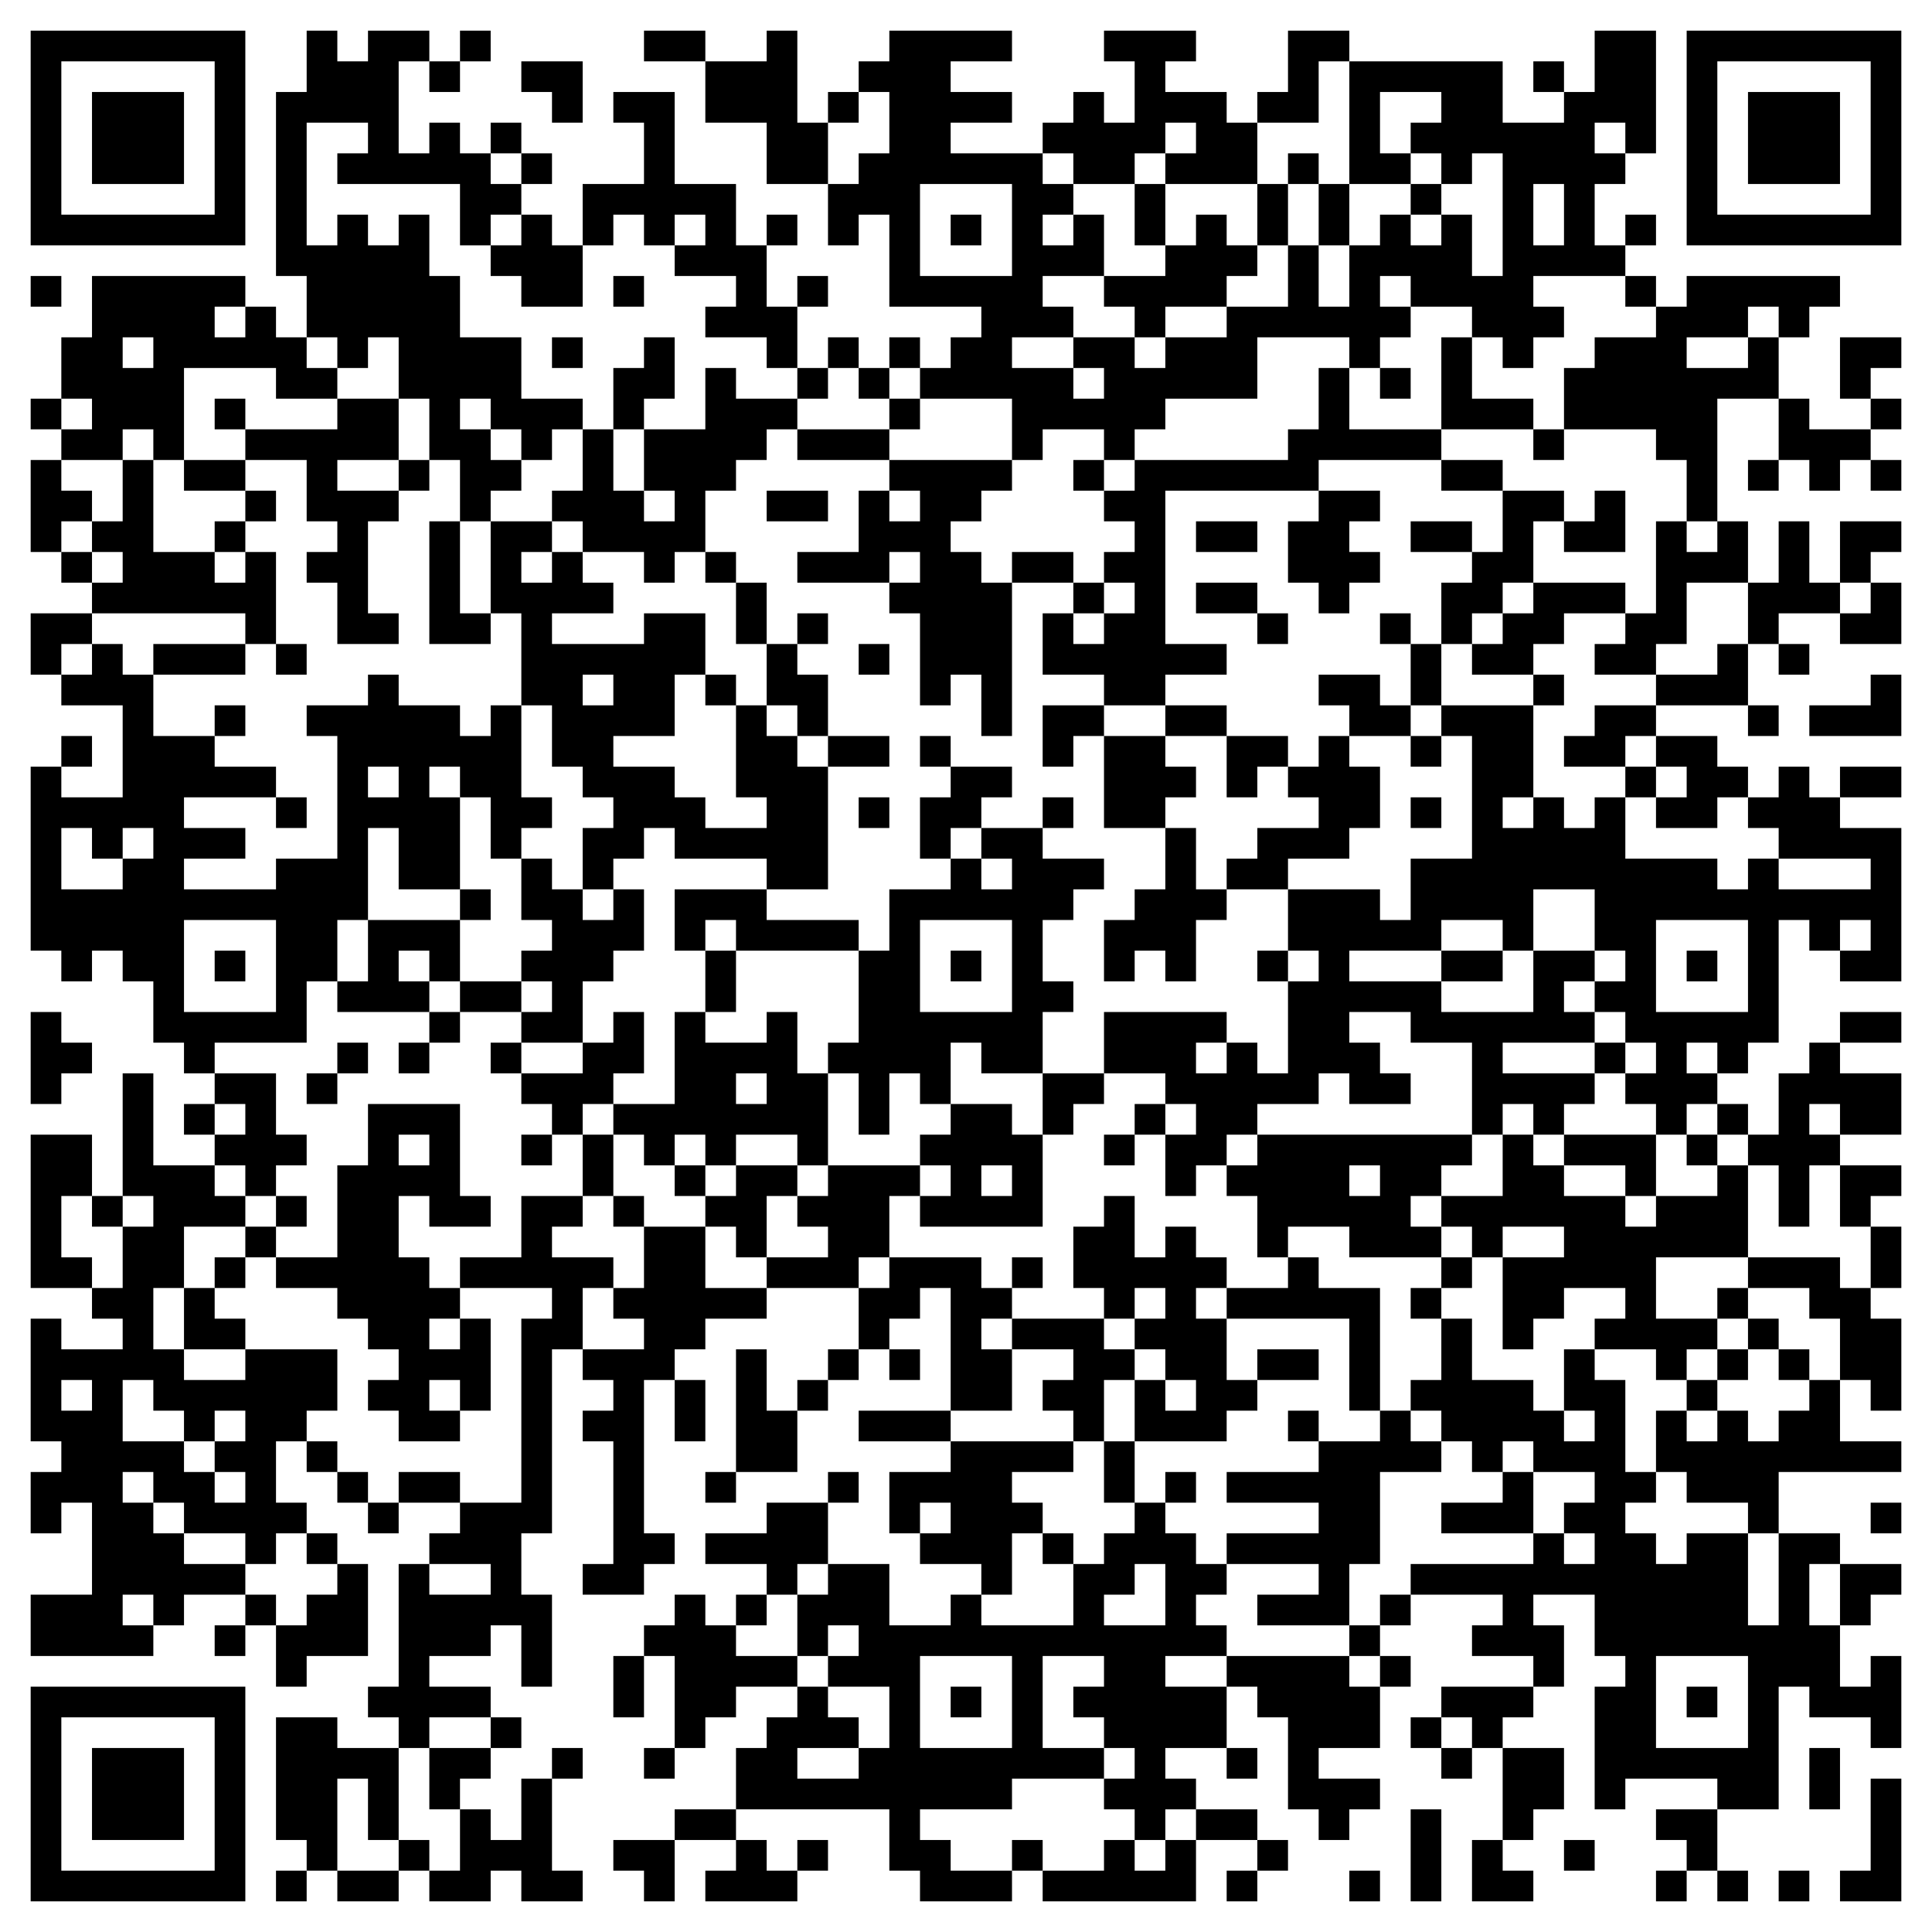
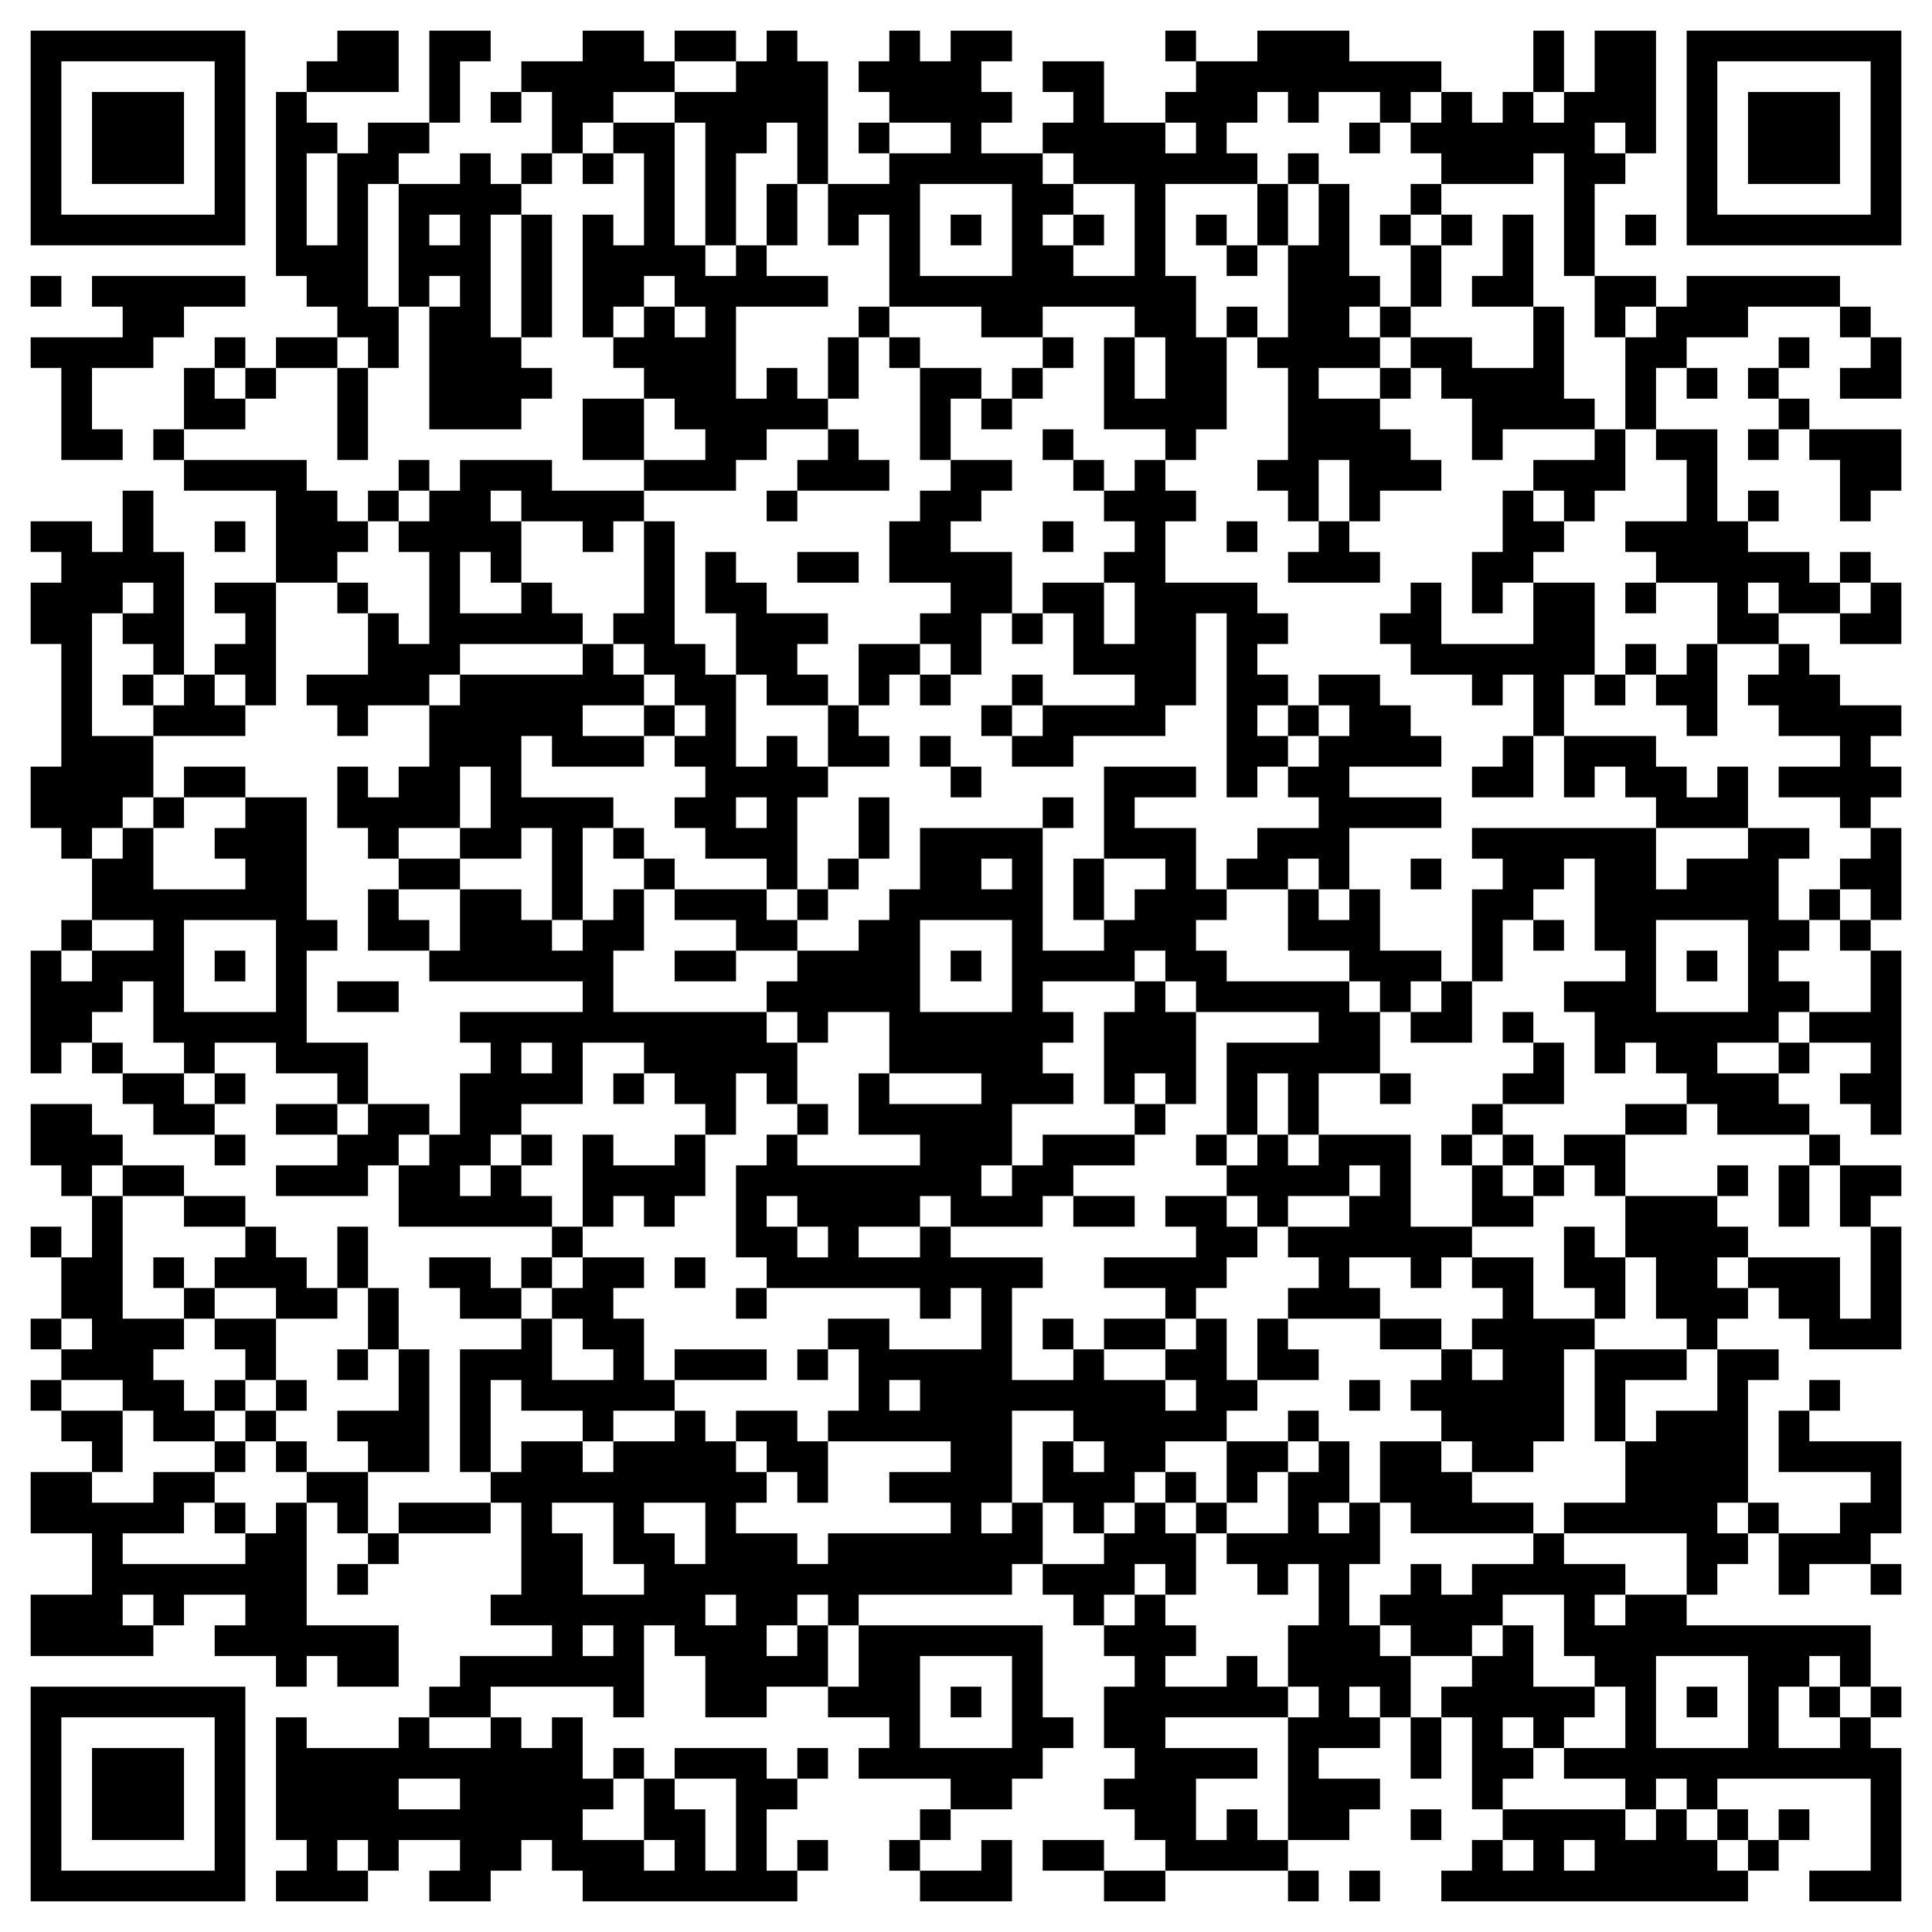
<svg xmlns="http://www.w3.org/2000/svg" viewBox="0 0 63 63">
-   <path d="M1 1h7v7h-7zM10 1h1v1h1v-1h2v1h-1v3h1v-1h1v1h1v1h1v1h-1v1h-1v-2h-4v-1h1v-1h-2v4h1v-1h1v1h1v-1h1v2h1v2h2v2h2v1h-1v1h-1v-1h-1v-1h-1v1h1v1h1v1h-1v1h-1v-2h-1v-2h-1v-2h-1v1h-1v-1h-1v-2h-1v-6h1zM15 1h1v1h-1zM21 1h2v1h-2zM25 1h1v3h1v2h-2v-2h-2v-2h2zM29 1h4v1h-2v1h2v1h-2v1h3v1h1v1h-1v1h1v-1h1v2h-2v1h1v1h-2v1h2v1h1v-1h-1v-1h2v1h1v-1h2v-1h2v-2h1v2h1v-2h1v-1h1v1h1v-1h1v2h1v-4h-1v1h-1v-1h-1v-1h1v-1h-2v2h1v1h-2v-4h5v2h2v-1h1v-2h2v4h-1v-1h-1v1h1v1h-1v2h1v1h-3v1h1v1h-1v1h-1v-1h-1v-1h-2v-1h-1v1h1v1h-1v1h-1v-1h-3v2h-3v1h-1v1h-1v-1h-2v1h-1v-2h-3v-1h1v-1h1v-1h-3v-3h-1v1h-1v-2h1v-1h1v-2h-1v-1h1zM36 1h3v1h-1v1h2v1h1v2h-3v-1h1v-1h-1v1h-1v1h-2v-1h-1v-1h1v-1h1v1h1v-2h-1zM42 1h2v1h-1v2h-2v-1h1zM55 1h7v7h-7zM2 2v5h5v-5zM14 2h1v1h-1zM17 2h2v2h-1v-1h-1zM50 2h1v1h-1zM56 2v5h5v-5zM3 3h3v3h-3zM20 3h2v3h2v2h1v2h1v2h-1v-1h-2v-1h1v-1h-2v-1h1v-1h-1v1h-1v-1h-1v1h-1v-2h2v-2h-1zM27 3h1v1h-1zM57 3h3v3h-3zM16 4h1v1h-1zM17 5h1v1h-1zM42 5h1v1h-1zM30 6v3h3v-3zM37 6h1v2h-1zM41 6h1v2h-1zM43 6h1v2h-1zM46 6h1v1h-1zM50 6v2h1v-2zM17 7h1v1h1v2h-2v-1h-1v-1h1zM25 7h1v1h-1zM31 7h1v1h-1zM39 7h1v1h1v1h-1v1h-2v1h-1v-1h-1v-1h2v-1h1zM53 7h1v1h-1zM1 9h1v1h-1zM3 9h5v1h-1v1h1v-1h1v1h1v1h1v1h-2v-1h-3v3h-1v-1h-1v1h-2v-1h1v-1h-1v-2h1zM20 9h1v1h-1zM26 9h1v1h-1zM53 9h1v1h-1zM55 9h5v1h-1v1h-1v-1h-1v1h-2v1h2v-1h1v2h-2v4h-1v-2h-1v-1h-3v-2h1v-1h2v-1h1zM4 11v1h1v-1zM18 11h1v1h-1zM21 11h1v2h-1v1h-1v-2h1zM27 11h1v1h-1zM29 11h1v1h-1zM47 11h1v2h2v1h-3zM60 11h2v1h-1v1h-1zM23 12h1v1h2v1h-1v1h-1v1h-1v2h-1v1h-1v-1h-2v-1h-1v-1h1v-2h1v2h1v1h1v-1h-1v-2h2zM26 12h1v1h-1zM28 12h1v1h-1zM43 12h1v2h3v1h-4v1h-5v5h2v1h-2v1h-2v-1h-2v-2h1v1h1v-1h1v-1h-1v-1h1v-1h-1v-1h1v-1h5v-1h1zM45 12h1v1h-1zM1 13h1v1h-1zM7 13h1v1h-1zM11 13h2v2h-2v1h2v1h-1v3h1v1h-2v-2h-1v-1h1v-1h-1v-2h-2v-1h3zM29 13h1v1h-1zM58 13h1v1h2v1h-1v1h-1v-1h-1zM61 13h1v1h-1zM26 14h3v1h-3zM50 14h1v1h-1zM1 15h1v1h1v1h-1v1h-1zM4 15h1v3h2v1h1v-1h1v3h-1v-1h-5v-1h1v-1h-1v-1h1zM6 15h2v1h-2zM13 15h1v1h-1zM29 15h4v1h-1v1h-1v1h1v1h1v5h-1v-2h-1v1h-1v-3h-1v-1h1v-1h-1v1h-3v-1h2v-2h1v1h1v-1h-1zM35 15h1v1h-1zM47 15h2v1h-2zM57 15h1v1h-1zM61 15h1v1h-1zM8 16h1v1h-1zM25 16h2v1h-2zM43 16h2v1h-1v1h1v1h-1v1h-1v-1h-1v-2h1zM49 16h2v1h-1v2h-1v1h-1v1h-1v-2h1v-1h1zM52 16h1v2h-2v-1h1zM7 17h1v1h-1zM14 17h1v3h1v1h-2zM16 17h2v1h-1v1h1v-1h1v1h1v1h-2v1h3v-1h2v2h-1v2h-2v1h2v1h1v1h2v-1h-1v-3h1v1h1v1h1v4h-2v-1h-3v-1h-1v1h-1v1h-1v-2h1v-1h-1v-1h-1v-2h-1v-3h-1zM39 17h2v1h-2zM46 17h2v1h-2zM54 17h1v1h1v-1h1v2h-2v2h-1v1h-2v-1h1v-1h1zM58 17h1v2h1v1h-2v1h-1v-2h1zM60 17h2v1h-1v1h-1zM2 18h1v1h-1zM23 18h1v1h-1zM33 18h2v1h-2zM24 19h1v2h-1zM35 19h1v1h-1zM39 19h2v1h-2zM50 19h3v1h-2v1h-1v1h-2v-1h1v-1h1zM61 19h1v2h-2v-1h1zM1 20h2v1h-1v1h-1zM26 20h1v1h-1zM41 20h1v1h-1zM45 20h1v1h-1zM3 21h1v1h1v2h2v1h2v1h-3v1h2v1h-2v1h3v-1h2v-4h-1v-1h2v-1h1v1h2v1h1v-1h1v3h1v1h-1v1h-1v-2h-1v-1h-1v1h1v3h-2v-2h-1v3h-1v2h-1v2h-3v1h-1v-1h-1v-2h-1v-1h-1v1h-1v-1h-1v-6h1v1h2v-3h-2v-1h1zM5 21h3v1h-3zM9 21h1v1h-1zM25 21h1v1h1v2h-1v-1h-1zM28 21h1v1h-1zM46 21h1v2h-1zM56 21h1v2h-3v-1h2zM58 21h1v1h-1zM19 22v1h1v-1zM23 22h1v1h-1zM43 22h2v1h1v1h-2v-1h-1zM50 22h1v1h-1zM61 22h1v2h-3v-1h2zM7 23h1v1h-1zM34 23h2v1h-1v1h-1zM38 23h2v1h-2zM47 23h3v3h-1v1h1v-1h1v1h1v-1h1v2h3v1h1v-1h1v1h3v-1h-3v-1h-1v-1h1v-1h1v1h1v1h2v5h-2v-1h1v-1h-1v1h-1v-1h-1v4h-1v1h-1v-1h-1v1h1v1h-1v1h-1v-1h-1v-1h1v-1h-1v-1h-1v-1h1v-1h-1v-2h-2v2h-1v-1h-2v1h-3v1h3v1h3v-2h2v1h-1v1h1v1h-3v1h3v1h-1v1h-1v-1h-1v1h-1v-3h-2v-1h-2v1h1v1h1v1h-2v-1h-1v1h-2v1h-1v1h-1v1h-1v-2h1v-1h-1v-1h-2v-2h4v1h-1v1h1v-1h1v1h1v-3h1v-1h-1v-2h3v1h1v-2h2v-4h-1zM52 23h2v1h-1v1h-2v-1h1zM57 23h1v1h-1zM2 24h1v1h-1zM27 24h2v1h-2zM30 24h1v1h-1zM36 24h2v1h1v1h-1v1h-2zM40 24h2v1h-1v1h-1zM43 24h1v1h1v2h-1v1h-2v1h-2v-1h1v-1h2v-1h-1v-1h1zM46 24h1v1h-1zM54 24h2v1h1v1h-1v1h-2v-1h1v-1h-1zM12 25v1h1v-1zM31 25h2v1h-1v1h-1v1h-1v-2h1zM53 25h1v1h-1zM60 25h2v1h-2zM9 26h1v1h-1zM28 26h1v1h-1zM34 26h1v1h-1zM46 26h1v1h-1zM2 27v2h2v-1h1v-1h-1v1h-1v-1zM32 27h2v1h2v1h-1v1h-1v2h1v1h-1v2h-2v-1h-1v2h-1v-1h-1v2h-1v-2h-1v-1h1v-3h1v-2h2v-1h1v1h1v-1h-1zM38 27h1v2h1v1h-1v2h-1v-1h-1v1h-1v-2h1v-1h1zM17 28h1v1h1v1h1v-1h1v2h-1v1h-1v2h-2v-1h1v-1h-1v-1h1v-1h-1zM15 29h1v1h-1zM22 29h3v1h3v1h-4v-1h-1v1h-1zM6 30v3h3v-3zM12 30h3v2h-1v-1h-1v1h1v1h-3v-1h1zM30 30v3h3v-3zM54 30v3h3v-3zM7 31h1v1h-1zM23 31h1v2h-1zM31 31h1v1h-1zM41 31h1v1h-1zM47 31h2v1h-2zM55 31h1v1h-1zM15 32h2v1h-2zM1 33h1v1h1v1h-1v1h-1zM14 33h1v1h-1zM20 33h1v2h-1v1h-1v1h-1v-1h-1v-1h2v-1h1zM22 33h1v1h2v-1h1v2h1v3h-1v-1h-2v1h-1v-1h-1v1h-1v-1h-1v-1h2zM60 33h2v1h-2zM11 34h1v1h-1zM13 34h1v1h-1zM16 34h1v1h-1zM52 34h1v1h-1zM59 34h1v1h2v2h-2v-1h-1v1h1v1h-1v2h-1v-2h-1v-1h1v-2h1zM4 35h1v3h2v1h1v1h-2v2h-1v2h1v1h2v-1h3v2h-1v1h-1v2h1v1h-1v1h-1v-1h-2v-1h-1v-1h-1v1h1v1h1v1h2v1h-2v1h-1v-1h-1v1h1v1h-4v-2h2v-3h-1v1h-1v-2h1v-1h-1v-4h1v1h2v-1h-1v-1h1v-2h1v-1h-1zM7 35h2v2h1v1h-1v1h-1v-1h-1v-1h1v-1h-1zM10 35h1v1h-1zM24 35v1h1v-1zM34 35h2v1h-1v1h-1zM6 36h1v1h-1zM12 36h3v3h1v1h-2v-1h-1v2h1v1h1v1h-1v1h1v-1h1v3h-1v-1h-1v1h1v1h-2v-1h-1v-1h1v-1h-1v-1h-1v-1h-2v-1h2v-3h1zM31 36h2v1h1v3h-4v-1h1v-1h-1v-1h1zM37 36h1v1h-1zM56 36h1v1h-1zM1 37h2v2h-1v2h1v1h-2zM13 37v1h1v-1zM17 37h1v1h-1zM19 37h1v2h-1zM36 37h1v1h-1zM41 37h7v1h-1v1h-1v1h1v1h-3v-1h-2v1h-1v-2h-1v-1h1zM49 37h1v1h1v1h2v1h1v-1h2v-1h1v3h-3v2h2v1h-1v1h-1v-1h-2v-1h1v-1h-2v1h-1v1h-1v-3h2v-1h-2v1h-1v-1h-1v-1h2zM51 37h3v2h-1v-1h-2zM55 37h1v1h-1zM22 38h1v1h-1zM24 38h2v1h-1v2h-1v-1h-1v-1h1zM27 38h3v1h-1v2h-1v1h-3v-1h2v-1h-1v-1h1zM32 38v1h1v-1zM44 38v1h1v-1zM60 38h2v1h-1v1h-1zM3 39h1v1h-1zM9 39h1v1h-1zM17 39h2v1h-1v1h2v1h-1v2h-1v6h-1v2h1v3h-1v-2h-1v1h-2v1h2v1h-2v1h-1v-1h-1v-1h1v-4h1v1h2v-1h-2v-1h1v-1h2v-6h1v-1h-3v-1h2zM20 39h1v1h-1zM36 39h1v2h1v-1h1v1h1v1h-1v1h1v2h1v1h-1v1h-3v-2h1v1h1v-1h-1v-1h-1v-1h1v-1h-1v1h-1v-1h-1v-2h1zM8 40h1v1h-1zM21 40h2v2h2v1h-2v1h-1v1h-1v5h1v1h-1v1h-2v-1h1v-4h-1v-1h1v-1h-1v-1h2v-1h-1v-1h1zM61 40h1v2h-1zM7 41h1v1h-1zM29 41h3v1h1v1h-1v1h1v2h-2v-4h-1v1h-1v1h-1v-2h1zM33 41h1v1h-1zM42 41h1v1h2v4h-1v-3h-4v-1h2zM47 41h1v1h-1zM57 41h3v1h1v1h1v3h-1v-1h-1v-2h-1v-1h-2zM6 42h1v1h1v1h-2zM46 42h1v1h-1zM56 42h1v1h-1zM33 43h3v1h1v1h-1v2h-1v-1h-1v-1h1v-1h-2zM47 43h1v2h2v1h1v1h1v-1h-1v-2h1v1h1v3h1v1h-1v1h1v1h1v-1h2v3h1v-3h2v1h-1v2h1v2h1v-1h1v3h-1v-1h-2v-1h-1v4h-2v-1h-3v1h-1v-4h1v-1h-1v-2h-2v1h1v2h-1v-1h-2v-1h1v-1h-3v-1h4v-1h1v1h1v-1h-1v-1h1v-1h-2v-1h-1v1h-1v-1h-1v-1h-1v-1h1zM57 43h1v1h-1zM24 44h1v2h1v2h-2zM27 44h1v1h-1zM29 44h1v1h-1zM41 44h2v1h-2zM56 44h1v1h-1zM58 44h1v1h-1zM2 45v1h1v-1zM4 45v2h2v1h1v1h1v-1h-1v-1h1v-1h-1v1h-1v-1h-1v-1zM22 45h1v2h-1zM26 45h1v1h-1zM55 45h1v1h-1zM59 45h1v2h2v1h-4v2h-1v-1h-2v-1h-1v-2h1v1h1v-1h1v1h1v-1h1zM28 46h3v1h-3zM42 46h1v1h-1zM45 46h1v1h1v1h-2v3h-1v2h-3v-1h2v-1h-3v-1h3v-1h-3v-1h3v-1h2zM10 47h1v1h-1zM31 47h4v1h-2v1h1v1h-1v2h-1v-1h-2v-1h1v-1h-1v1h-1v-2h2zM36 47h1v2h-1zM11 48h1v1h-1zM13 48h2v1h-2zM23 48h1v1h-1zM27 48h1v1h-1zM38 48h1v1h-1zM49 48h1v2h-3v-1h2zM12 49h1v1h-1zM25 49h2v2h-1v1h-1v-1h-2v-1h2zM37 49h1v1h1v1h1v1h-1v1h1v1h-2v1h2v2h-2v1h1v1h-1v1h-1v-1h-1v-1h1v-1h-1v-1h-1v-1h1v-1h-2v3h2v1h-3v1h-3v1h1v1h2v1h-3v-1h-1v-2h-5v-2h1v-1h1v-1h1v1h1v1h-2v1h2v-1h1v-2h-2v-1h1v-1h-1v1h-1v-2h1v-1h2v2h2v-1h1v1h3v-2h1v-1h1zM61 49h1v1h-1zM10 50h1v1h-1zM34 50h1v1h-1zM11 51h1v3h-2v1h-1v-2h1v-1h1zM37 51v1h-1v1h2v-2zM60 51h2v1h-1v1h-1zM8 52h1v1h-1zM22 52h1v1h1v1h2v1h-2v1h-1v1h-1v-3h-1v-1h1zM24 52h1v1h-1zM45 52h1v1h-1zM7 53h1v1h-1zM44 53h1v1h-1zM20 54h1v2h-1zM30 54v3h3v-3zM40 54h4v1h1v2h-2v1h2v1h-1v1h-1v-1h-1v-3h-1v-1h-1zM45 54h1v1h-1zM54 54v3h3v-3zM1 55h7v7h-7zM31 55h1v1h-1zM47 55h3v1h-1v1h-1v-1h-1zM55 55h1v1h-1zM2 56v5h5v-5zM9 56h2v1h2v3h-1v-2h-1v3h-1v-1h-1zM16 56h1v1h-1zM46 56h1v1h-1zM3 57h3v3h-3zM14 57h2v1h-1v1h-1zM18 57h1v1h-1zM21 57h1v1h-1zM40 57h1v1h-1zM47 57h1v1h-1zM49 57h2v2h-1v1h-1zM59 57h1v2h-1zM17 58h1v3h1v1h-2v-1h-1v1h-2v-1h1v-2h1v1h1zM61 58h1v4h-2v-1h1zM22 59h2v1h-2zM39 59h2v1h-2zM46 59h1v3h-1zM54 59h2v2h-1v-1h-1zM13 60h1v1h-1zM20 60h2v2h-1v-1h-1zM24 60h1v1h1v1h-3v-1h1zM26 60h1v1h-1zM33 60h1v1h-1zM36 60h1v1h1v-1h1v2h-5v-1h2zM41 60h1v1h-1zM48 60h1v1h1v1h-2zM51 60h1v1h-1zM9 61h1v1h-1zM11 61h2v1h-2zM40 61h1v1h-1zM44 61h1v1h-1zM54 61h1v1h-1zM56 61h1v1h-1zM58 61h1v1h-1z" />
+   <path d="M1 1h7v7h-7zM11 1h2v2h-3v-1h1zM14 1h2v1h-1v2h-1zM19 1h2v1h1v1h-2v1h-1v1h-1v-2h-1v-1h2zM22 1h2v1h-2zM25 1h1v1h1v4h-1v-2h-1v1h-1v3h-1v-4h-1v-1h2v-1h1zM29 1h1v1h1v-1h2v1h-1v1h1v1h-1v1h2v1h1v1h-1v1h1v1h2v-3h-2v-1h-1v-1h1v-1h-1v-1h2v2h2v1h1v-1h-1v-1h1v-1h2v-1h3v1h3v1h-1v1h-1v-1h-2v1h-1v-1h-1v1h-1v1h1v1h-3v3h1v2h1v3h-1v1h-1v-1h-2v-3h1v2h1v-2h-1v-1h-3v1h-2v-1h-3v-3h-1v1h-1v-2h2v-1h2v-1h-2v-1h-1v-1h1zM38 1h1v1h-1zM50 1h1v2h-1zM52 1h2v4h-1v-1h-1v1h1v1h-1v3h-1v-4h-1v1h-3v-1h-1v-1h1v-1h1v1h1v-1h1v1h1v-1h1zM55 1h7v7h-7zM2 2v5h5v-5zM56 2v5h5v-5zM3 3h3v3h-3zM9 3h1v1h1v1h-1v3h1v-3h1v-1h2v1h-1v1h-1v4h1v2h-1v-1h-1v-1h-1v-1h-1zM16 3h1v1h-1zM57 3h3v3h-3zM20 4h2v4h1v1h1v-1h1v1h2v1h-3v3h1v-1h1v1h1v1h-2v1h-1v1h-3v-1h2v-1h-1v-1h-1v-1h-1v-1h1v-1h1v1h1v-1h-1v-1h-1v1h-1v1h-1v-4h1v1h1v-3h-1zM28 4h1v1h-1zM44 4h1v1h-1zM15 5h1v1h1v1h-1v4h1v1h1v1h-1v1h-3v-4h1v-1h-1v1h-1v-4h2zM17 5h1v1h-1zM19 5h1v1h-1zM42 5h1v1h-1zM25 6h1v2h-1zM30 6v3h3v-3zM41 6h1v2h-1zM43 6h1v3h1v1h-1v1h1v1h-2v1h2v1h1v1h1v1h-2v1h-1v-2h-1v2h-1v-1h-1v-1h1v-3h-1v-1h1v-3h1zM46 6h1v1h-1zM14 7v1h1v-1zM17 7h1v4h-1zM31 7h1v1h-1zM35 7h1v1h-1zM39 7h1v1h-1zM45 7h1v1h-1zM47 7h1v1h-1zM49 7h1v3h-2v-1h1zM53 7h1v1h-1zM40 8h1v1h-1zM46 8h1v2h-1zM1 9h1v1h-1zM3 9h5v1h-2v1h-1v1h-2v2h1v1h-2v-3h-1v-1h3v-1h-1zM52 9h2v1h-1v1h-1zM55 9h5v1h-3v1h-2v1h-1v2h-1v-3h1v-1h1zM28 10h1v1h-1zM40 10h1v1h-1zM45 10h1v1h-1zM50 10h1v3h1v1h-3v1h-1v-2h-1v-1h-1v-1h2v1h2zM60 10h1v1h-1zM7 11h1v1h-1zM9 11h2v1h-2zM27 11h1v2h-1zM29 11h1v1h-1zM34 11h1v1h-1zM58 11h1v1h-1zM61 11h1v2h-2v-1h1zM6 12h1v1h1v1h-2zM8 12h1v1h-1zM11 12h1v3h-1zM30 12h2v1h-1v2h-1zM33 12h1v1h-1zM45 12h1v1h-1zM55 12h1v1h-1zM57 12h1v1h-1zM19 13h2v2h-2zM32 13h1v1h-1zM58 13h1v1h-1zM5 14h1v1h-1zM27 14h1v1h1v1h-3v-1h1zM34 14h1v1h-1zM52 14h1v2h-1v1h-1v-1h-1v-1h2zM54 14h2v3h1v1h2v1h1v1h-2v-1h-1v1h1v1h-2v-2h-2v-1h-1v-1h2v-2h-1zM57 14h1v1h-1zM59 14h3v2h-1v1h-1v-2h-1zM6 15h4v1h1v1h1v1h-1v1h-2v-3h-3zM13 15h1v1h-1zM15 15h3v1h3v1h-1v1h-1v-1h-2v-1h-1v1h1v2h-1v-1h-1v2h2v-1h1v1h1v1h-4v1h-1v1h-2v1h-1v-1h-1v-1h2v-2h1v1h1v-3h-1v-1h1v-1h1zM31 15h2v1h-1v1h-1v1h2v2h-1v2h-1v-1h-1v-1h1v-1h-2v-2h1v-1h1zM35 15h1v1h-1zM37 15h1v1h1v1h-1v2h3v1h1v1h-1v1h1v1h-1v1h1v1h-1v1h-1v-6h-1v3h-1v1h-3v1h-2v-1h1v-1h3v-1h-2v-2h-1v-1h2v2h1v-2h-1v-1h1v-1h-1v-1h1zM4 16h1v2h1v4h-1v-1h-1v-1h1v-1h-1v1h-1v4h2v2h-1v1h-1v1h-1v-1h-1v-2h1v-4h-1v-2h1v-1h-1v-1h2v1h1zM12 16h1v1h-1zM25 16h1v1h-1zM49 16h1v1h1v1h-1v1h-1v1h-1v-2h1zM57 16h1v1h-1zM7 17h1v1h-1zM21 17h1v4h1v1h1v3h1v-1h1v1h1v1h-1v3h-1v-1h-2v-1h-1v-1h1v-1h-1v-1h1v-1h-1v-1h-1v-1h-1v-1h1zM34 17h1v1h-1zM40 17h1v1h-1zM43 17h1v1h1v1h-3v-1h1zM23 18h1v1h1v1h2v1h-1v1h1v1h-2v-1h-1v-2h-1zM26 18h2v1h-2zM60 18h1v1h-1zM7 19h2v4h-1v-1h-1v-1h1v-1h-1zM11 19h1v1h-1zM46 19h1v2h3v-2h2v3h-1v2h-1v-2h-1v1h-1v-1h-2v-1h-1v-1h1zM53 19h1v1h-1zM61 19h1v2h-2v-1h1zM33 20h1v1h-1zM19 21h1v1h1v1h-2v1h2v1h-3v-1h-1v2h3v1h-1v3h-1v-3h-1v1h-2v-1h1v-2h-1v2h-2v1h-1v-1h-1v-2h1v1h1v-1h1v-2h1v-1h4zM28 21h2v1h-1v1h-1zM53 21h1v1h-1zM55 21h1v3h-1v-1h-1v-1h1zM58 21h1v1h1v1h2v1h-1v1h1v1h-1v1h-1v-1h-2v-1h2v-1h-2v-1h-1v-1h1zM4 22h1v1h-1zM6 22h1v1h1v1h-3v-1h1zM30 22h1v1h-1zM33 22h1v1h-1zM43 22h2v1h1v1h1v1h-3v1h3v1h-3v2h-1v-1h-1v1h-2v-1h1v-1h2v-1h-1v-1h1v-1h1v-1h-1zM52 22h1v1h-1zM21 23h1v1h-1zM27 23h1v1h1v1h-2zM32 23h1v1h-1zM42 23h1v1h-1zM30 24h1v1h-1zM49 24h1v2h-2v-1h1zM51 24h3v1h1v1h1v-1h1v2h-3v-1h-1v-1h-1v1h-1zM6 25h2v1h-2zM31 25h1v1h-1zM36 25h3v1h-2v1h2v2h1v1h-1v1h1v1h4v1h1v2h-2v2h-1v-2h-1v2h-1v-3h3v-1h-4v-1h-1v-1h-1v1h-3v1h1v1h-1v1h1v1h-2v2h-1v1h1v-1h1v-1h3v1h-2v1h-1v1h-3v-1h-1v1h-2v1h2v-1h1v1h3v1h-1v3h2v-1h1v1h2v1h1v-1h-1v-1h1v-1h1v2h1v1h-1v1h-2v1h-1v1h-1v1h-1v-1h-1v-2h1v1h1v-1h-1v-1h-2v3h-1v1h1v-1h1v2h-1v1h-5v1h-1v-1h-1v1h-1v1h1v-1h1v2h-2v1h-2v-2h-1v-1h-1v3h-1v-1h-4v1h-2v-1h1v-1h3v-1h-2v-1h1v-3h-1v-1h1v-1h2v1h1v-1h2v-1h1v1h1v1h1v1h-1v1h2v1h1v-1h4v-1h-2v-1h2v-1h-4v-1h1v-2h-1v-1h2v1h3v-2h-1v1h-1v-1h-5v-1h-1v-3h1v-1h1v1h4v-1h-2v-2h1v1h3v-1h-3v-2h-2v1h-1v-1h-1v-1h1v-1h2v-1h1v-1h1v-2h4v4h2v-1h1v-1h1v-1h-2zM5 26h1v1h-1zM8 26h2v4h1v1h-1v3h2v2h-1v-1h-2v-1h-2v1h-1v-1h-1v-2h-1v1h-1v1h-1v1h-1v-4h1v1h1v-1h2v-1h-2v-2h1v-1h1v2h3v-1h-1v-1h1zM24 26v1h1v-1zM28 26h1v2h-1zM34 26h1v1h-1zM20 27h1v1h-1zM48 27h6v2h1v-1h2v-1h2v1h-1v2h1v1h-1v1h1v1h-1v1h-2v1h2v1h1v1h-3v-1h-1v-1h-1v-1h-1v1h-1v-2h-1v-1h2v-1h-1v-3h-1v1h-1v1h-1v2h-1v-3h1v-1h-1zM61 27h1v3h-1v-1h-1v-1h1zM13 28h2v1h-2zM21 28h1v1h-1zM27 28h1v1h-1zM32 28v1h1v-1zM35 28h1v2h-1zM46 28h1v1h-1zM12 29h1v1h1v1h-2zM15 29h2v1h1v1h1v-1h1v-1h1v2h-1v2h5v1h1v2h-1v-1h-1v2h-1v-1h-1v-1h-1v-1h-2v2h-2v1h-1v1h-1v1h1v-1h1v1h1v1h-5v-2h1v-1h1v-2h1v-1h-1v-1h4v-1h-5v-1h1zM22 29h3v1h1v1h-2v-1h-2zM26 29h1v1h-1zM42 29h1v1h1v-1h1v2h2v1h-1v1h-1v-1h-1v-1h-2zM59 29h1v1h-1zM2 30h1v1h-1zM6 30v3h3v-3zM30 30v3h3v-3zM50 30h1v1h-1zM54 30v3h3v-3zM60 30h1v1h-1zM7 31h1v1h-1zM22 31h2v1h-2zM31 31h1v1h-1zM55 31h1v1h-1zM61 31h1v6h-1v-1h-1v-1h1v-1h-2v-1h2zM11 32h2v1h-2zM37 32h1v1h1v3h-1v-1h-1v1h-1v-3h1zM47 32h1v2h-2v-1h1zM49 33h1v1h-1zM3 34h1v1h-1zM17 34v1h1v-1zM50 34h1v2h-2v-1h1zM58 34h1v1h-1zM4 35h2v1h1v1h-2v-1h-1zM7 35h1v1h-1zM20 35h1v1h-1zM45 35h1v1h-1zM1 36h2v1h1v1h-1v1h-1v-1h-1zM9 36h2v1h-2zM12 36h2v1h-1v1h-1v1h-3v-1h2v-1h1zM26 36h1v1h-1zM37 36h1v1h-1zM48 36h1v1h-1zM53 36h2v1h-2zM7 37h1v1h-1zM17 37h1v1h-1zM19 37h1v1h2v-1h1v2h-1v1h-1v-1h-1v1h-1zM39 37h1v1h-1zM41 37h1v1h1v-1h3v3h2v1h-1v1h-1v-1h-2v1h1v1h-3v-1h1v-1h-1v-1h2v-1h1v-1h-1v1h-2v1h-1v-1h-1v-1h1zM47 37h1v1h-1zM49 37h1v1h-1zM51 37h2v2h-1v-1h-1zM59 37h1v1h-1zM4 38h2v1h-2zM48 38h1v1h1v1h-2zM50 38h1v1h-1zM56 38h1v1h-1zM58 38h1v2h-1zM60 38h2v1h-1v1h-1zM3 39h1v4h2v1h-1v1h1v1h1v1h-2v-1h-1v-1h-2v-1h1v-1h-1v-2h1zM6 39h2v1h-2zM25 39v1h1v1h1v-1h-1v-1zM35 39h2v1h-2zM38 39h2v1h1v1h-1v1h-1v1h-1v-1h-2v-1h3v-1h-1zM53 39h3v1h1v1h-1v1h1v1h-1v1h-1v-1h-1v-2h-1zM1 40h1v1h-1zM8 40h1v1h1v1h1v1h-2v-1h-2v-1h1zM11 40h1v2h-1zM18 40h1v1h-1zM51 40h1v1h1v2h-1v-1h-1zM61 40h1v4h-3v-1h-1v-1h-1v-1h3v2h1zM5 41h1v1h-1zM14 41h2v1h1v1h-2v-1h-1zM17 41h1v1h-1zM19 41h2v1h-1v1h1v2h1v1h-2v1h-1v-1h-2v-1h-1v3h-1v-4h2v-1h1v2h2v-1h-1v-1h-1v-1h1zM22 41h1v1h-1zM48 41h2v2h2v1h-1v3h-1v1h-2v-1h-1v-1h-1v-1h1v-1h1v1h1v-1h-1v-1h1v-1h-1zM6 42h1v1h-1zM12 42h1v2h-1zM24 42h1v1h-1zM1 43h1v1h-1zM7 43h2v2h-1v-1h-1zM34 43h1v1h-1zM36 43h2v1h-2zM41 43h1v1h1v1h-2zM45 43h2v1h-2zM11 44h1v1h-1zM13 44h1v4h-2v-1h-1v-1h2zM22 44h3v1h-3zM26 44h1v1h-1zM52 44h3v1h-2v2h-1zM56 44h2v1h-1v4h-1v1h1v1h-1v1h-1v-2h-4v-1h2v-2h1v-1h2zM1 45h1v1h-1zM7 45h1v1h-1zM9 45h1v1h-1zM29 45v1h1v-1zM44 45h1v1h-1zM59 45h1v1h-1zM2 46h2v2h-1v-1h-1zM8 46h1v1h-1zM24 46h2v1h1v2h-1v-1h-1v-1h-1zM42 46h1v1h-1zM58 46h1v1h3v3h-1v1h-2v1h-1v-2h2v-1h1v-1h-3zM7 47h1v1h-1zM9 47h1v1h-1zM40 47h2v1h-1v1h-1zM43 47h1v2h-1v1h1v-1h1v2h-1v2h1v1h1v2h-1v-1h-1v1h1v1h-2v1h2v1h-1v1h-2v-4h1v-1h-1v-2h1v-2h-1v1h-1v-1h-1v-1h2v-2h1zM45 47h2v1h1v1h2v1h-4v-1h-1zM1 48h2v1h2v-1h2v1h-1v1h-2v1h4v-1h1v-1h1v4h3v2h-2v-1h-1v1h-1v-1h-2v-1h1v-1h-2v1h-1v-1h-1v1h1v1h-4v-2h2v-2h-2zM10 48h2v2h-1v-1h-1zM38 48h1v1h-1zM7 49h1v1h-1zM13 49h3v1h-3zM18 49v1h1v2h2v-1h-1v-2zM21 49v1h1v1h1v-2zM37 49h1v1h1v2h-1v-1h-1v1h-1v1h-1v-1h-1v-1h2v-1h1zM39 49h1v1h-1zM57 49h1v1h-1zM12 50h1v1h-1zM50 50h1v1h2v1h-1v1h1v-1h2v1h6v2h-1v-1h-1v1h-1v2h2v-1h1v1h1v5h-3v-1h2v-3h-5v1h-1v-1h-1v1h-1v-1h-2v-1h2v-2h-1v-1h-1v-2h-2v1h-1v1h-2v-1h-1v-1h1v-1h1v1h1v-1h2zM11 51h1v1h-1zM61 51h1v1h-1zM23 52v1h1v-1zM37 52h1v1h1v1h-1v1h2v-1h1v1h1v1h-4v1h3v1h-2v2h1v-1h1v1h1v1h-4v-1h-1v-1h-1v-1h1v-1h-1v-2h1v-1h-1v-1h1zM19 53v1h1v-1zM28 53h6v3h1v1h-1v1h-1v1h-2v-1h-3v-1h1v-1h-2v-1h1zM49 53h1v2h2v1h-1v1h-1v-1h-1v1h1v1h-1v1h-1v-3h-1v-1h1v-1h1zM30 54v3h3v-3zM54 54v3h3v-3zM1 55h7v7h-7zM31 55h1v1h-1zM55 55h1v1h-1zM59 55h1v1h-1zM61 55h1v1h-1zM2 56v5h5v-5zM9 56h1v1h3v-1h1v1h2v-1h1v1h1v-1h1v2h1v1h-1v1h2v1h1v-1h-1v-2h1v1h1v2h1v-3h-2v-1h3v1h1v1h-1v2h1v1h-7v-1h-1v-1h-1v1h-1v1h-2v-1h1v-1h-2v1h-1v-1h-1v1h1v1h-3v-1h1v-1h-1zM46 56h1v2h-1zM3 57h3v3h-3zM20 57h1v1h-1zM26 57h1v1h-1zM13 58v1h2v-1zM30 59h1v1h-1zM46 59h1v1h-1zM49 59h4v1h1v-1h1v1h1v1h1v1h-10v-1h1v-1h1v1h1v-1h-1zM56 59h1v1h-1zM58 59h1v1h-1zM26 60h1v1h-1zM29 60h1v1h-1zM32 60h1v2h-3v-1h2zM34 60h2v1h-2zM51 60v1h1v-1zM57 60h1v1h-1zM36 61h2v1h-2zM42 61h1v1h-1zM44 61h1v1h-1z" />
</svg>
